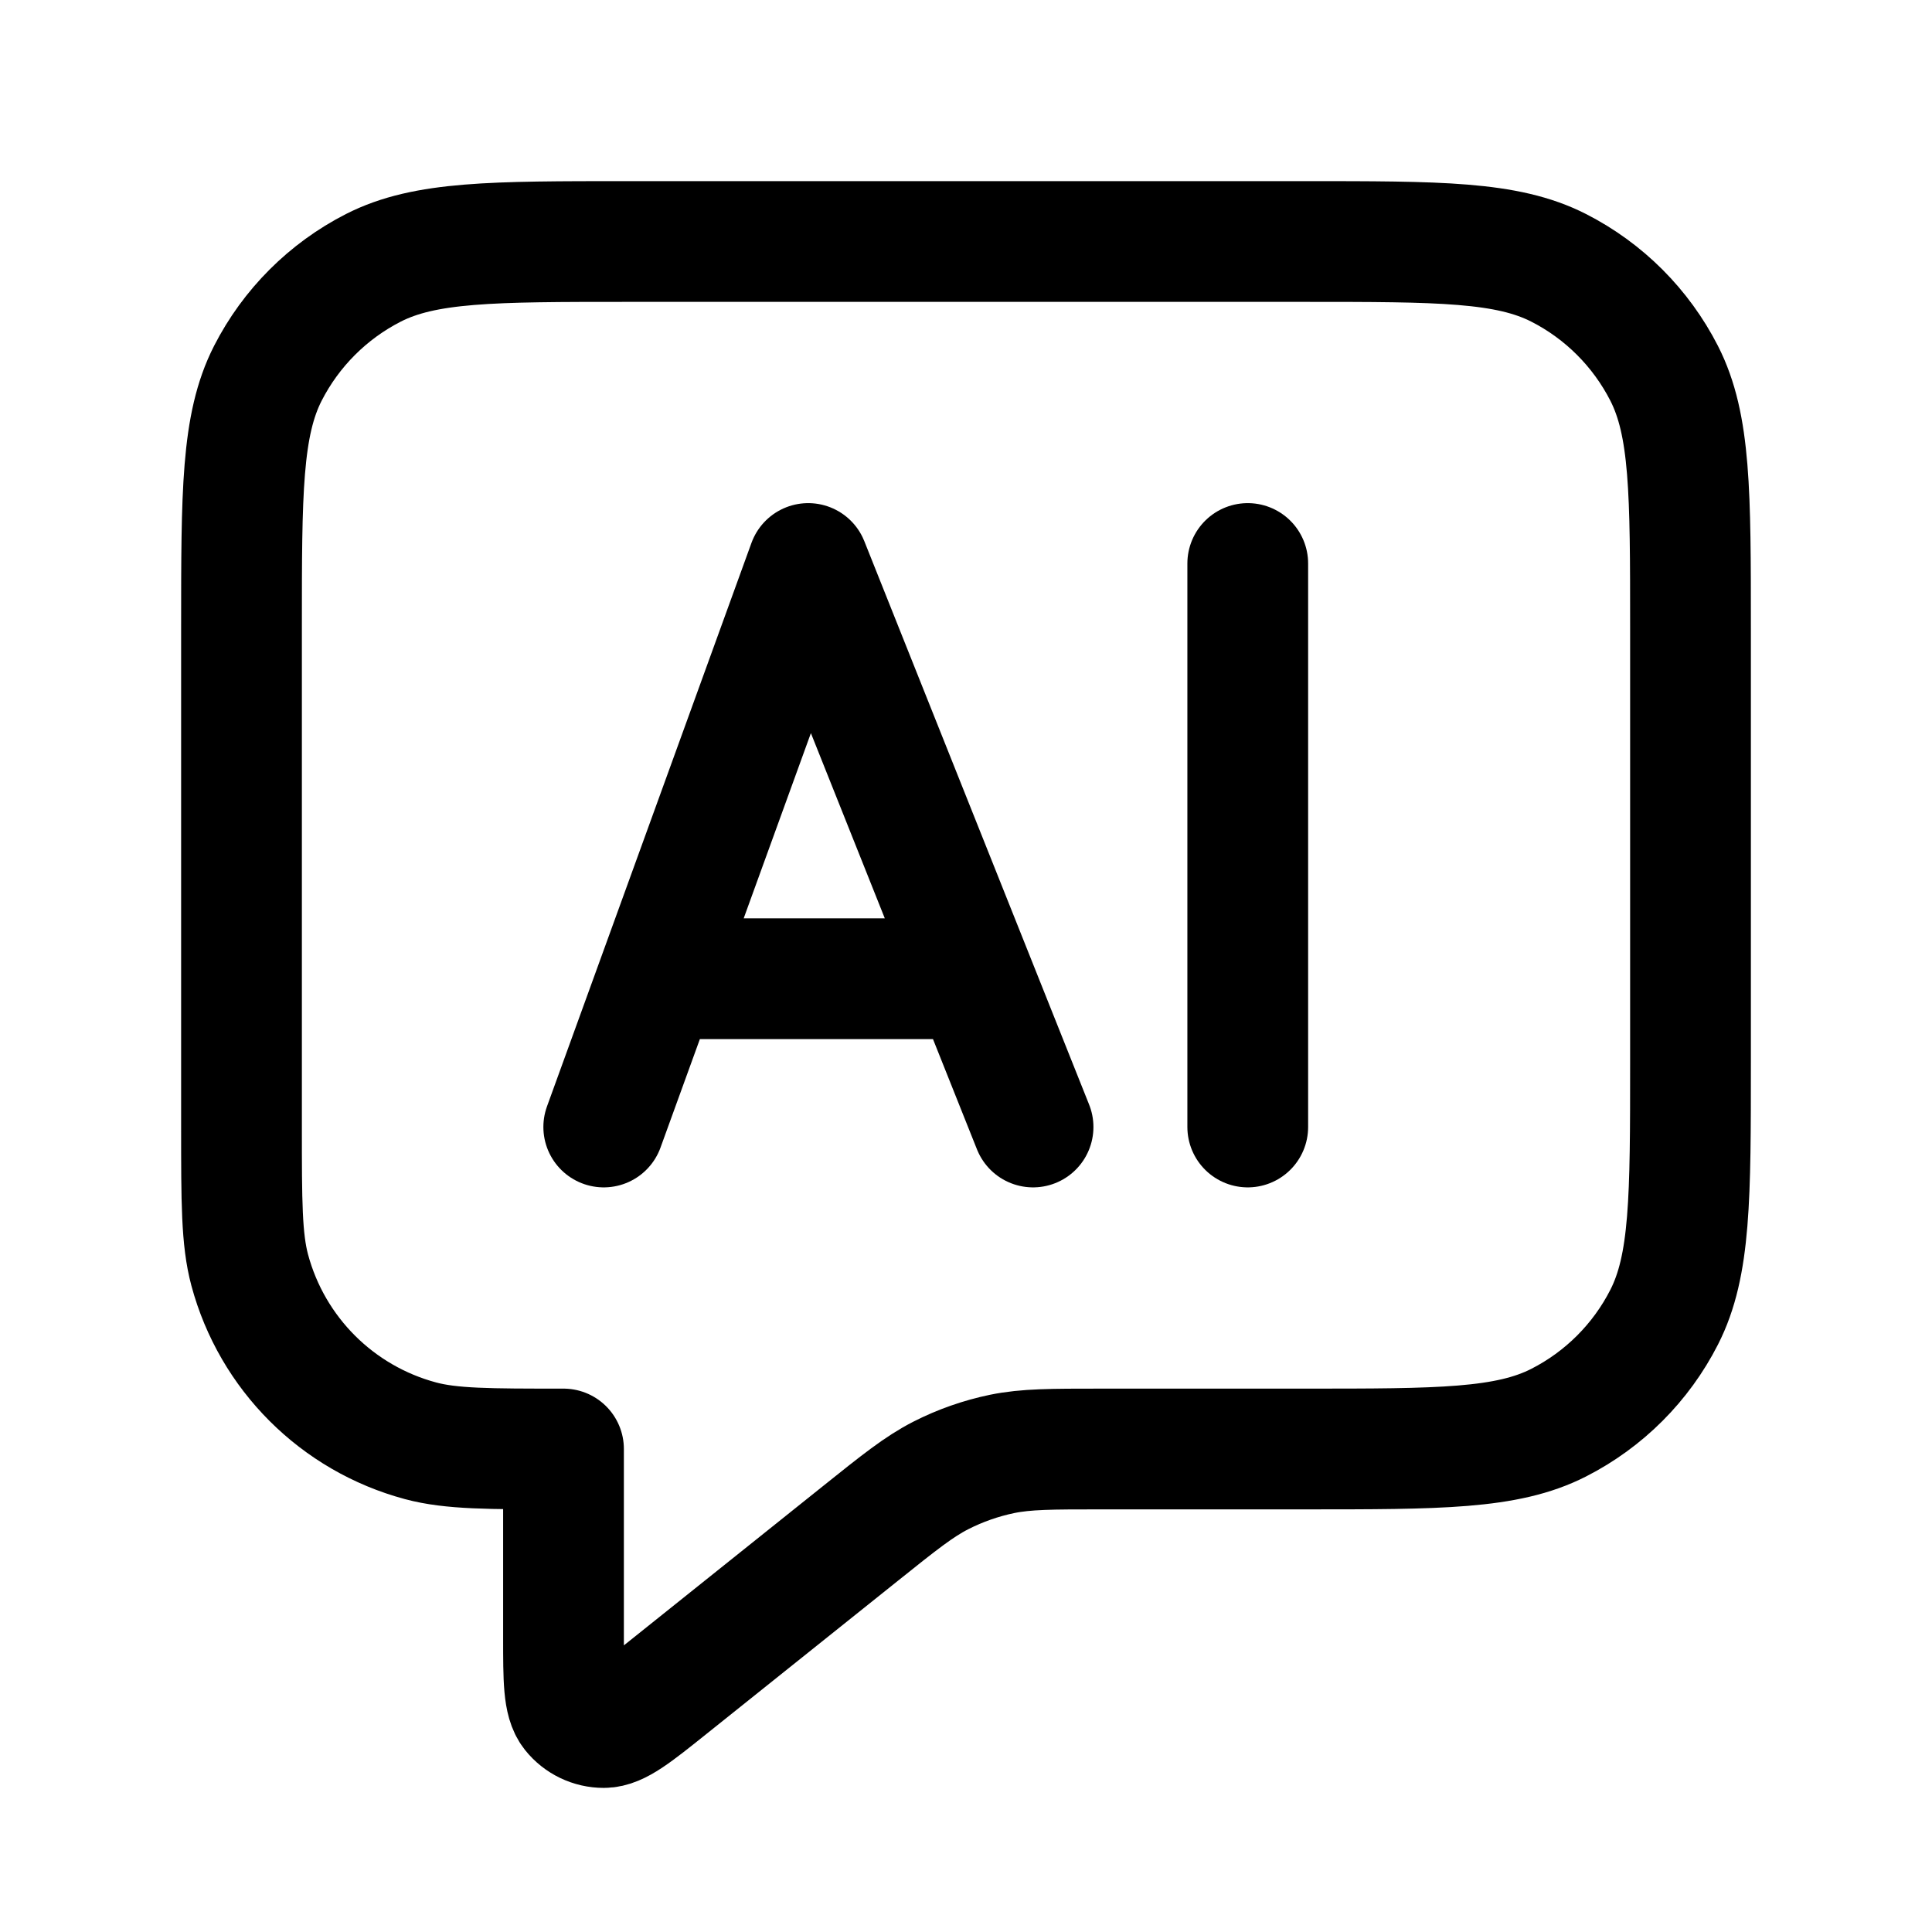
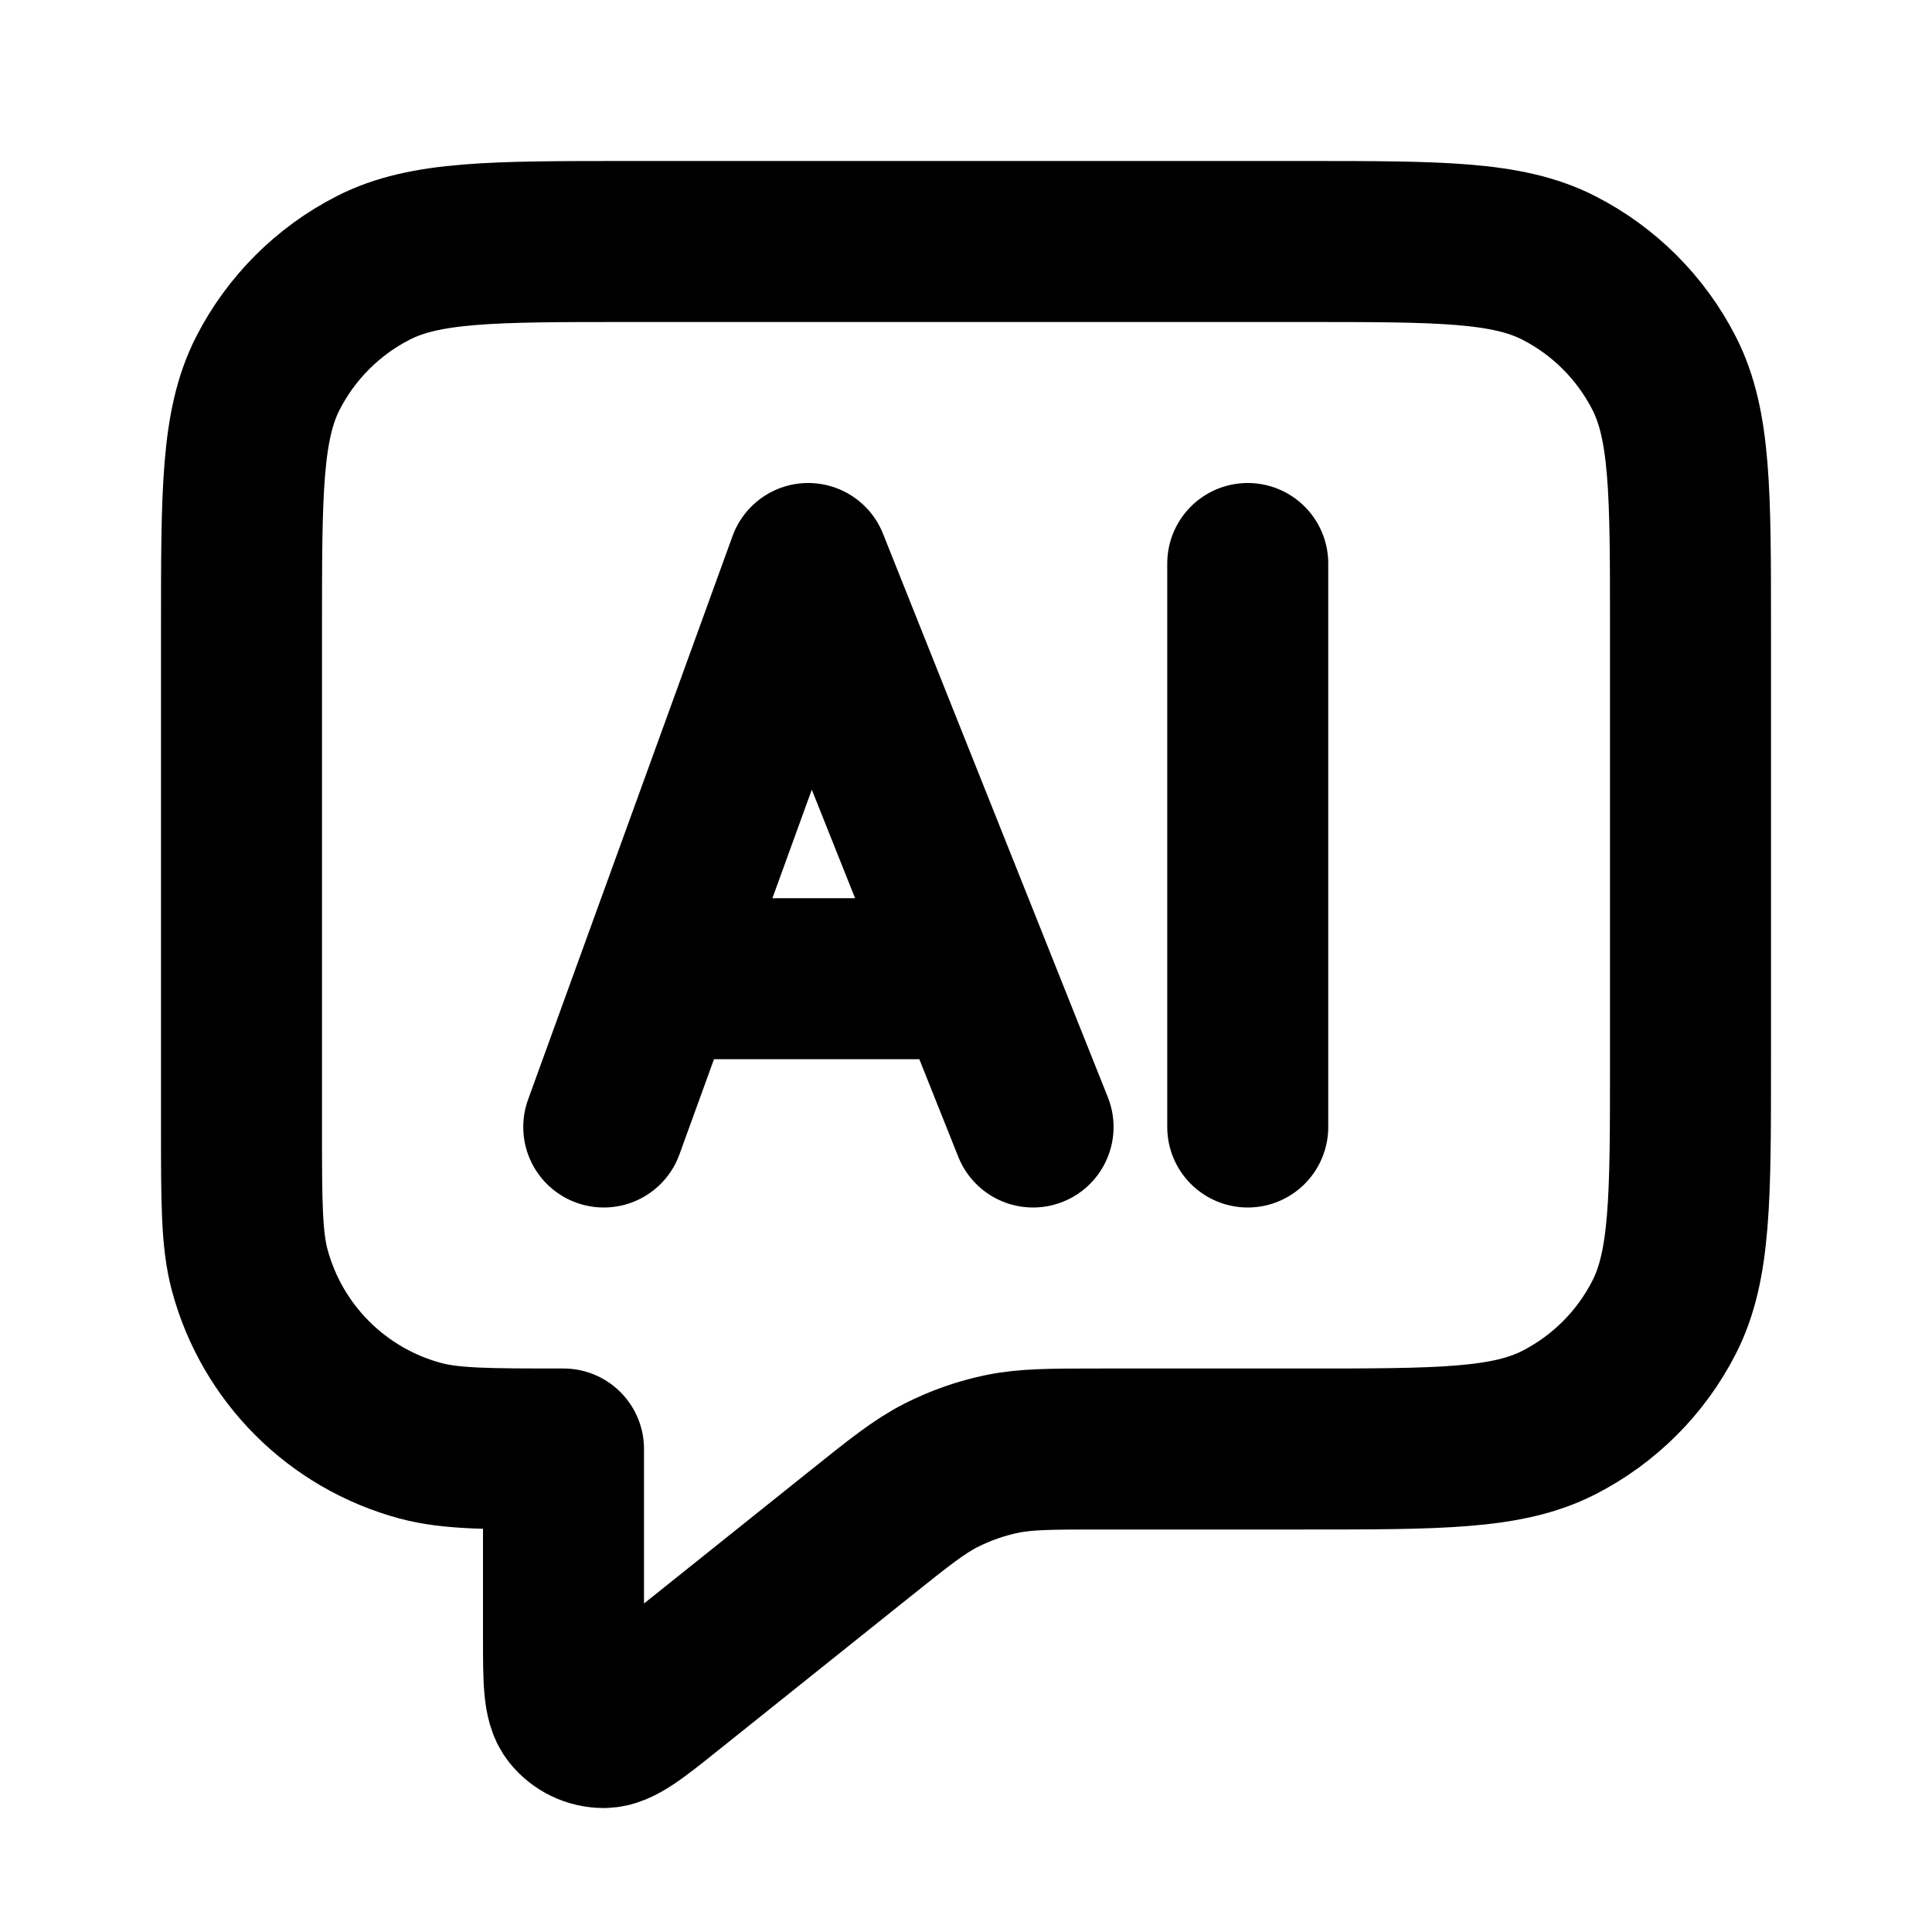
<svg xmlns="http://www.w3.org/2000/svg" width="24" height="24" viewBox="0 0 24 24" fill="none">
-   <path d="M8.47 12.158H11.864M7.5 14L10.04 7L12.833 14M15.5 7V14M7 18V20.335C7 20.868 7 21.135 7.109 21.272C7.204 21.391 7.348 21.46 7.501 21.46C7.676 21.459 7.884 21.293 8.3 20.96L10.685 19.052C11.172 18.662 11.416 18.467 11.688 18.328C11.928 18.206 12.184 18.116 12.449 18.061C12.748 18 13.06 18 13.684 18H16.2C17.88 18 18.72 18 19.362 17.673C19.927 17.385 20.385 16.927 20.673 16.362C21 15.72 21 14.88 21 13.2V7.8C21 6.12 21 5.28 20.673 4.638C20.385 4.074 19.927 3.615 19.362 3.327C18.72 3 17.88 3 16.2 3H7.8C6.12 3 5.28 3 4.638 3.327C4.074 3.615 3.615 4.074 3.327 4.638C3 5.28 3 6.12 3 7.8V14C3 14.93 3 15.395 3.102 15.777C3.38 16.812 4.188 17.62 5.224 17.898C5.605 18 6.07 18 7 18Z" stroke="currentColor" stroke-width="1.5" stroke-linecap="round" stroke-linejoin="round" />
+   <path d="M8.47 12.158H11.864M7.5 14L10.04 7L12.833 14M15.5 7V14M7 18V20.335C7 20.868 7 21.135 7.109 21.272C7.204 21.391 7.348 21.46 7.501 21.46C7.676 21.459 7.884 21.293 8.3 20.96L10.685 19.052C11.172 18.662 11.416 18.467 11.688 18.328C11.928 18.206 12.184 18.116 12.449 18.061C12.748 18 13.06 18 13.684 18H16.2C17.88 18 18.72 18 19.362 17.673C19.927 17.385 20.385 16.927 20.673 16.362C21 15.72 21 14.88 21 13.2V7.8C21 6.12 21 5.28 20.673 4.638C20.385 4.074 19.927 3.615 19.362 3.327C18.72 3 17.88 3 16.2 3H7.8C6.12 3 5.28 3 4.638 3.327C4.074 3.615 3.615 4.074 3.327 4.638C3 5.28 3 6.12 3 7.8V14C3 14.93 3 15.395 3.102 15.777C3.38 16.812 4.188 17.62 5.224 17.898C5.605 18 6.07 18 7 18Z" stroke="currentColor" stroke-width="2" stroke-linecap="round" stroke-linejoin="round" />
</svg>
